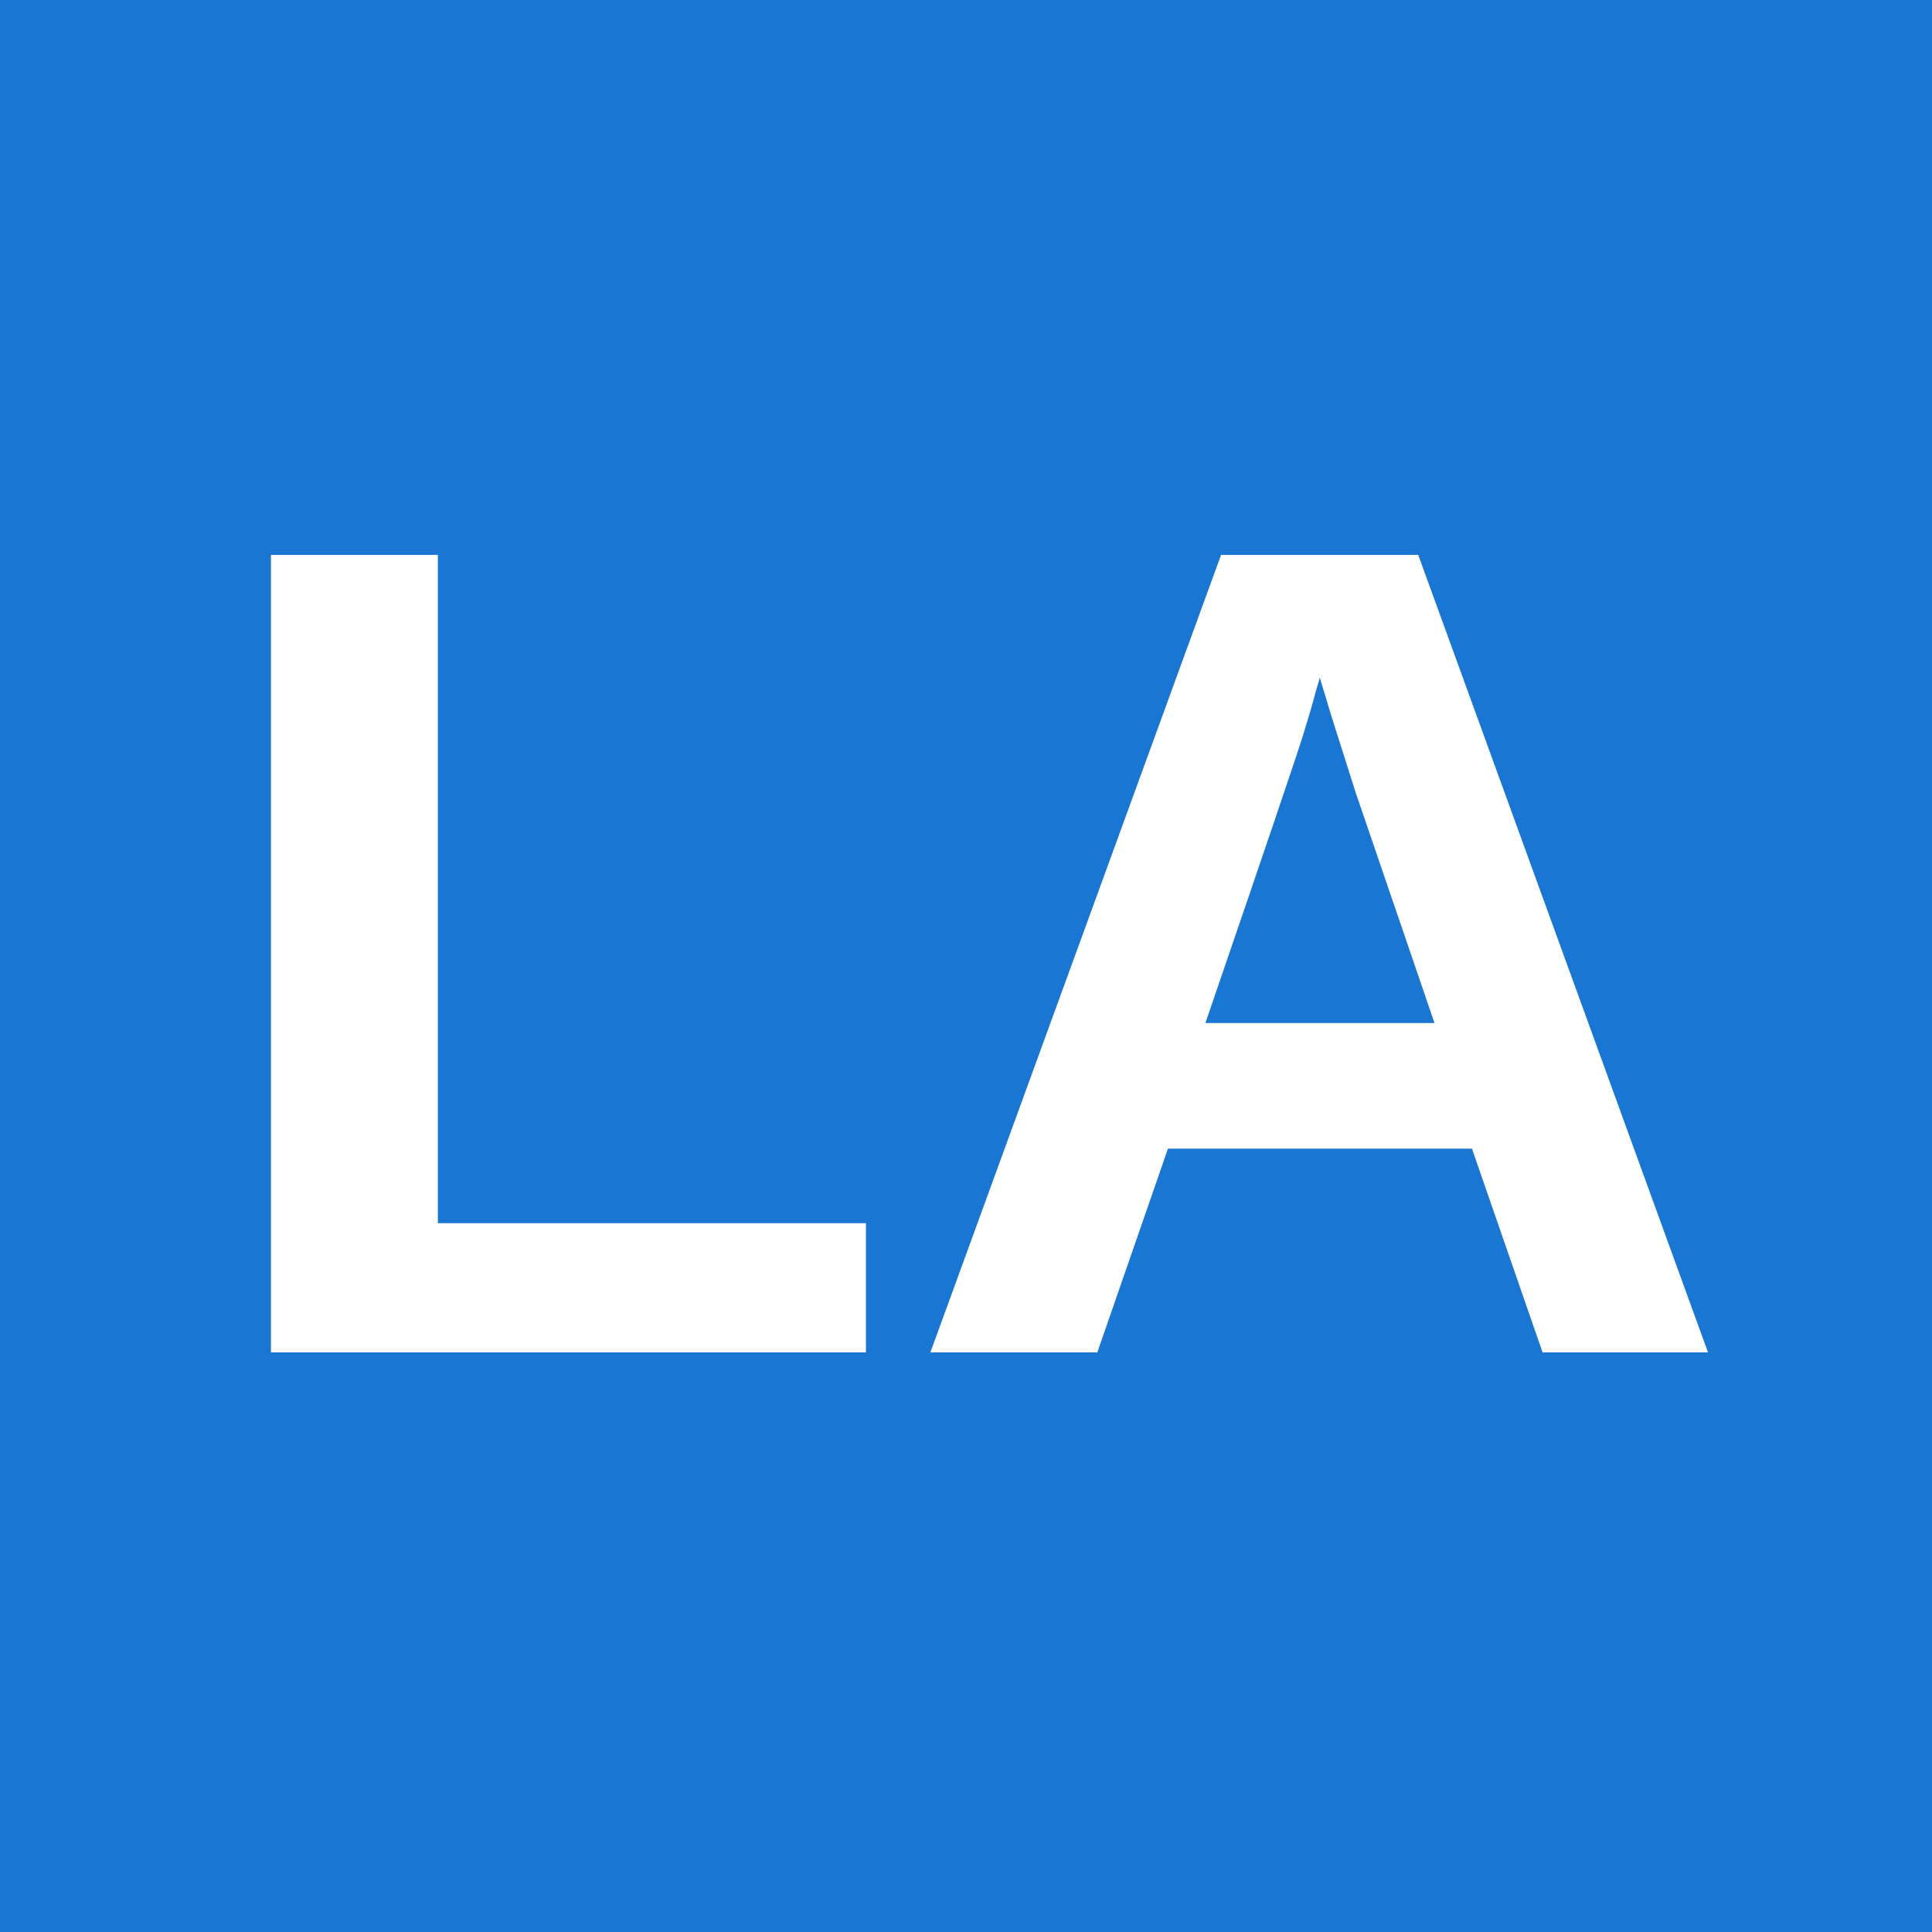
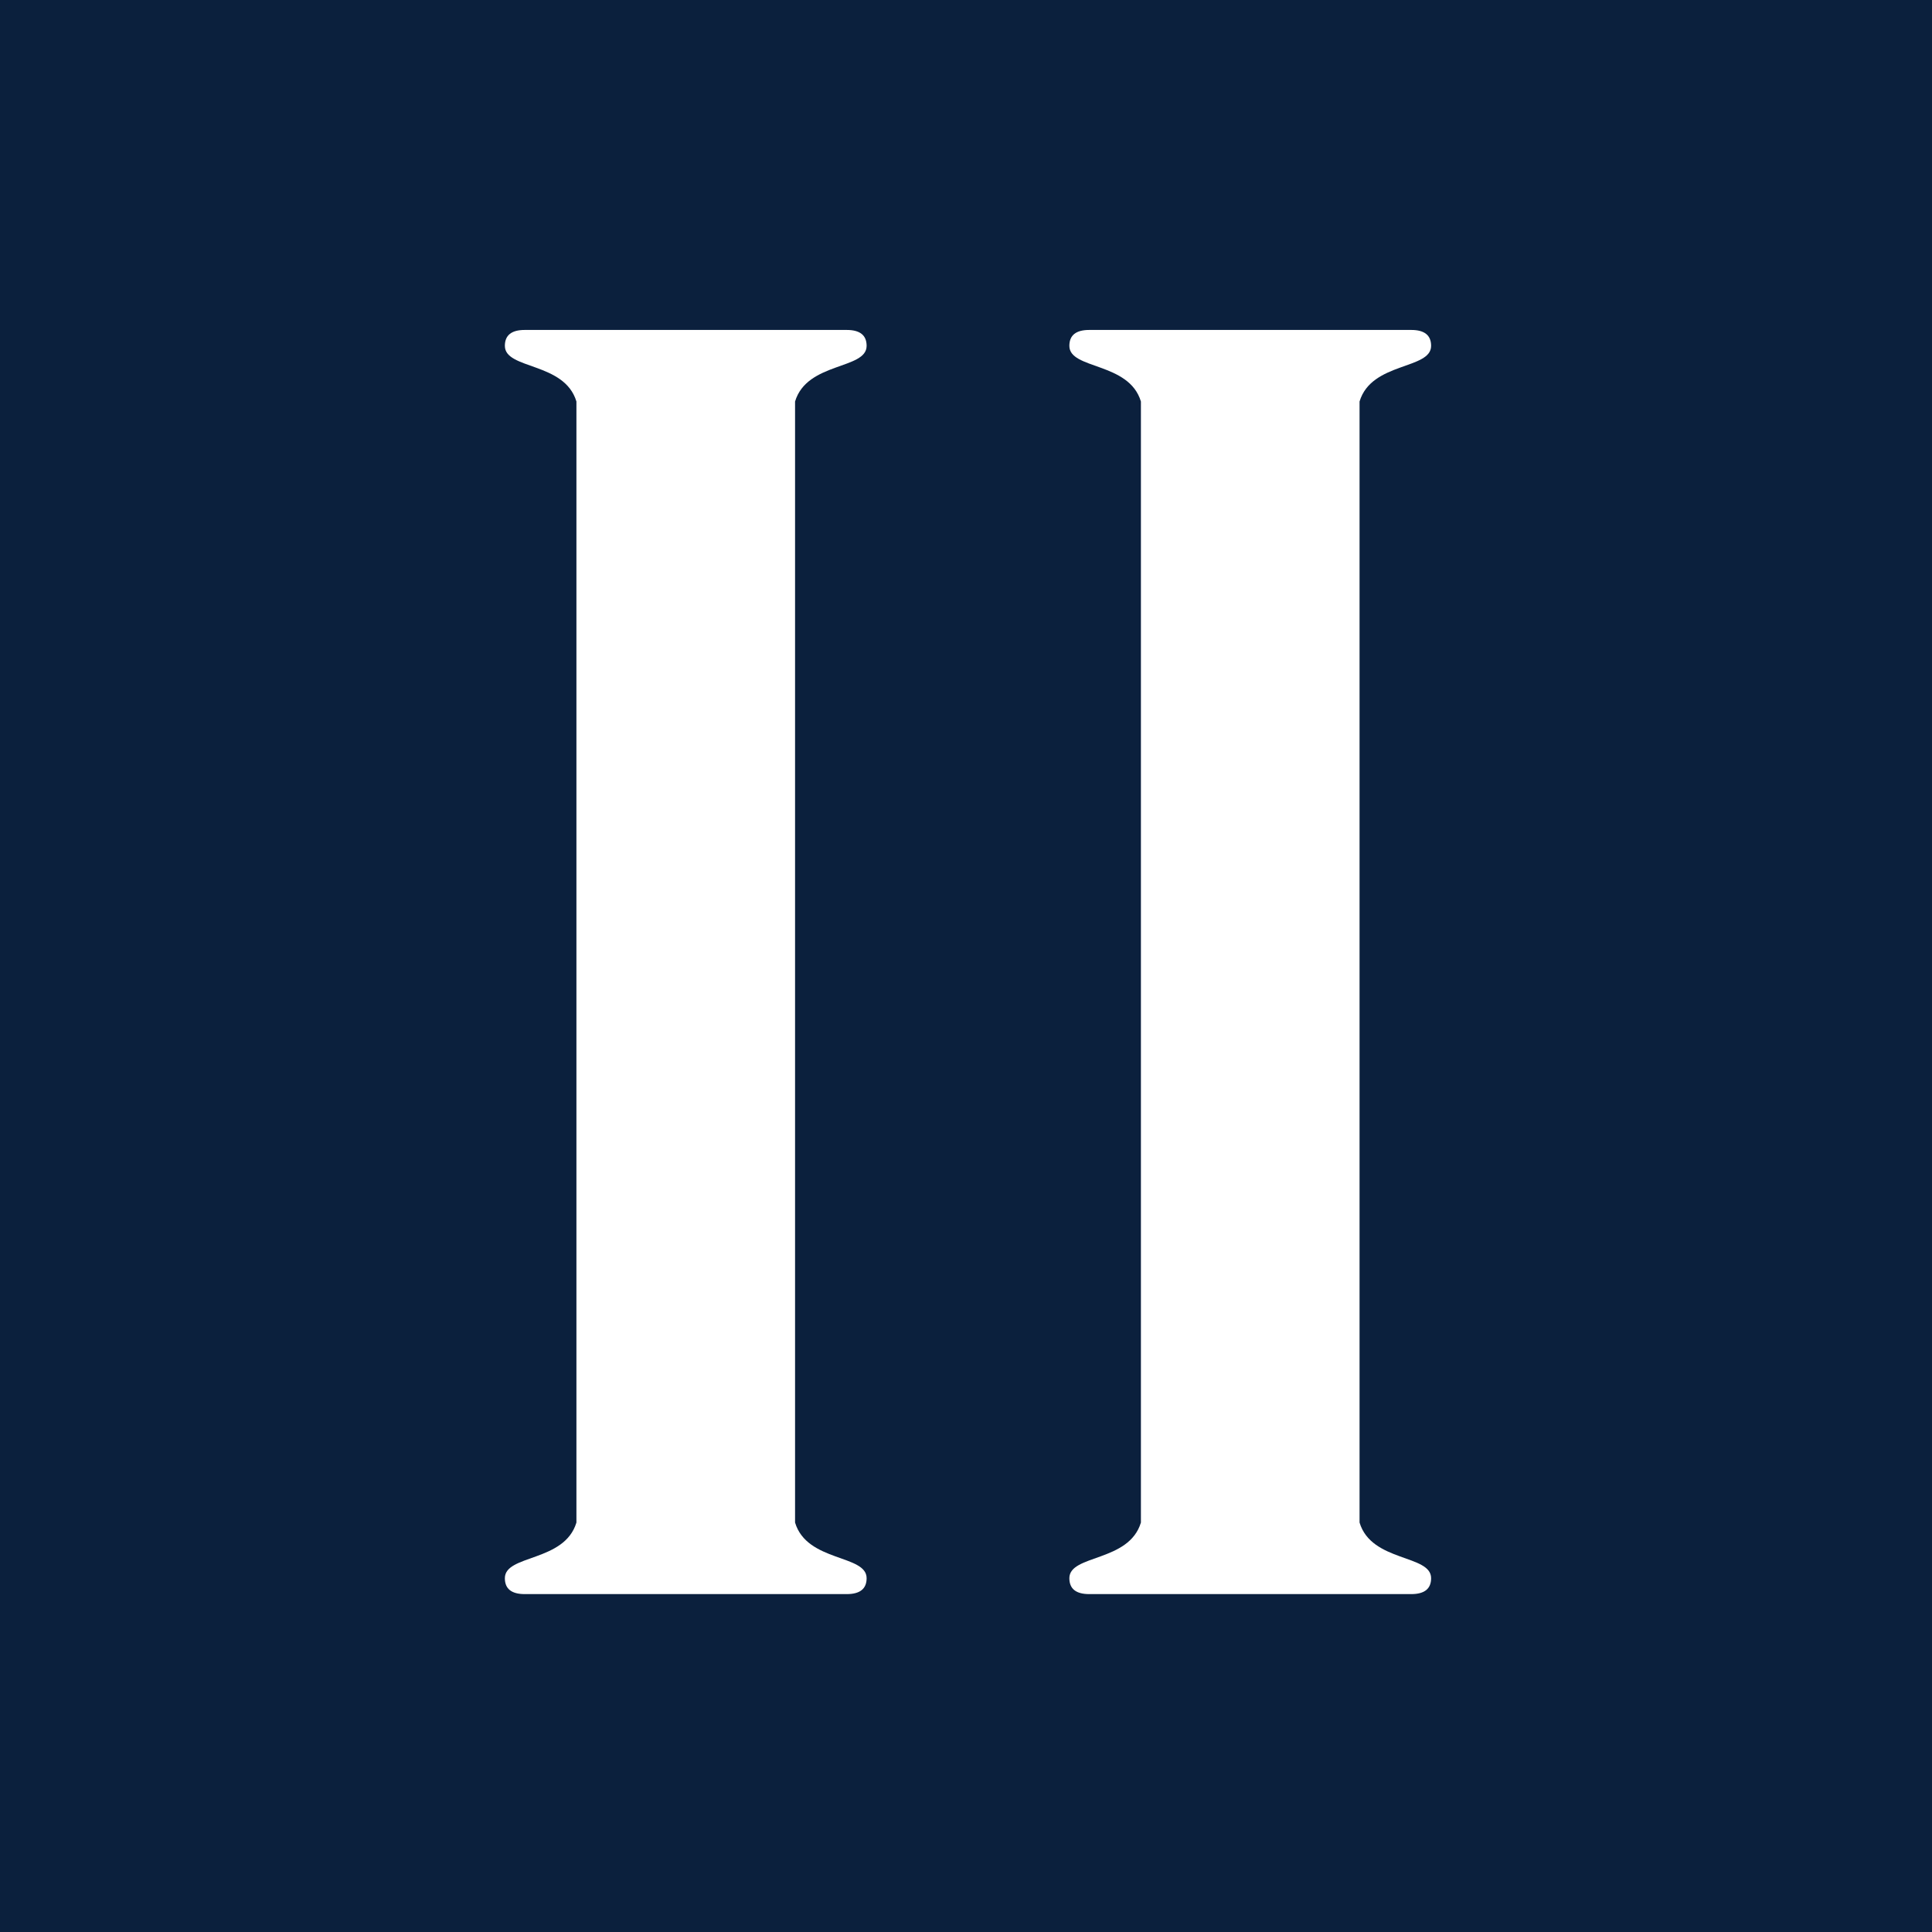
- <svg xmlns="http://www.w3.org/2000/svg" viewBox="0 0 100 100">
-   <rect width="100" height="100" fill="#1976d2" />
-   <text x="50" y="70" font-size="60" text-anchor="middle" fill="white" font-family="Arial, sans-serif" font-weight="bold">LA</text>
+ <svg xmlns="http://www.w3.org/2000/svg" width="512" height="512" viewBox="0 -6 486 486">
+   <rect x="-20" y="-26" width="526" height="526" fill="#0B203D" />
+   <path fill="#FFFFFF" d="M 132,77 h 81 q 5,0 5,4 c 0,6 -15,4 -18,14 v 282 c 3,10 18,8 18,14 q 0,4 -5,4 h -81 q -5,0 -5,-4 c 0,-6 15,-4 18,-14 v -282 c -3,-10 -18,-8 -18,-14 q 0,-4 5,-4 z M 274,77 h 81 q 5,0 5,4 c 0,6 -15,4 -18,14 v 282 c 3,10 18,8 18,14 q 0,4 -5,4 h -81 q -5,0 -5,-4 c 0,-6 15,-4 18,-14 v -282 c -3,-10 -18,-8 -18,-14 q 0,-4 5,-4 z" />
</svg>
